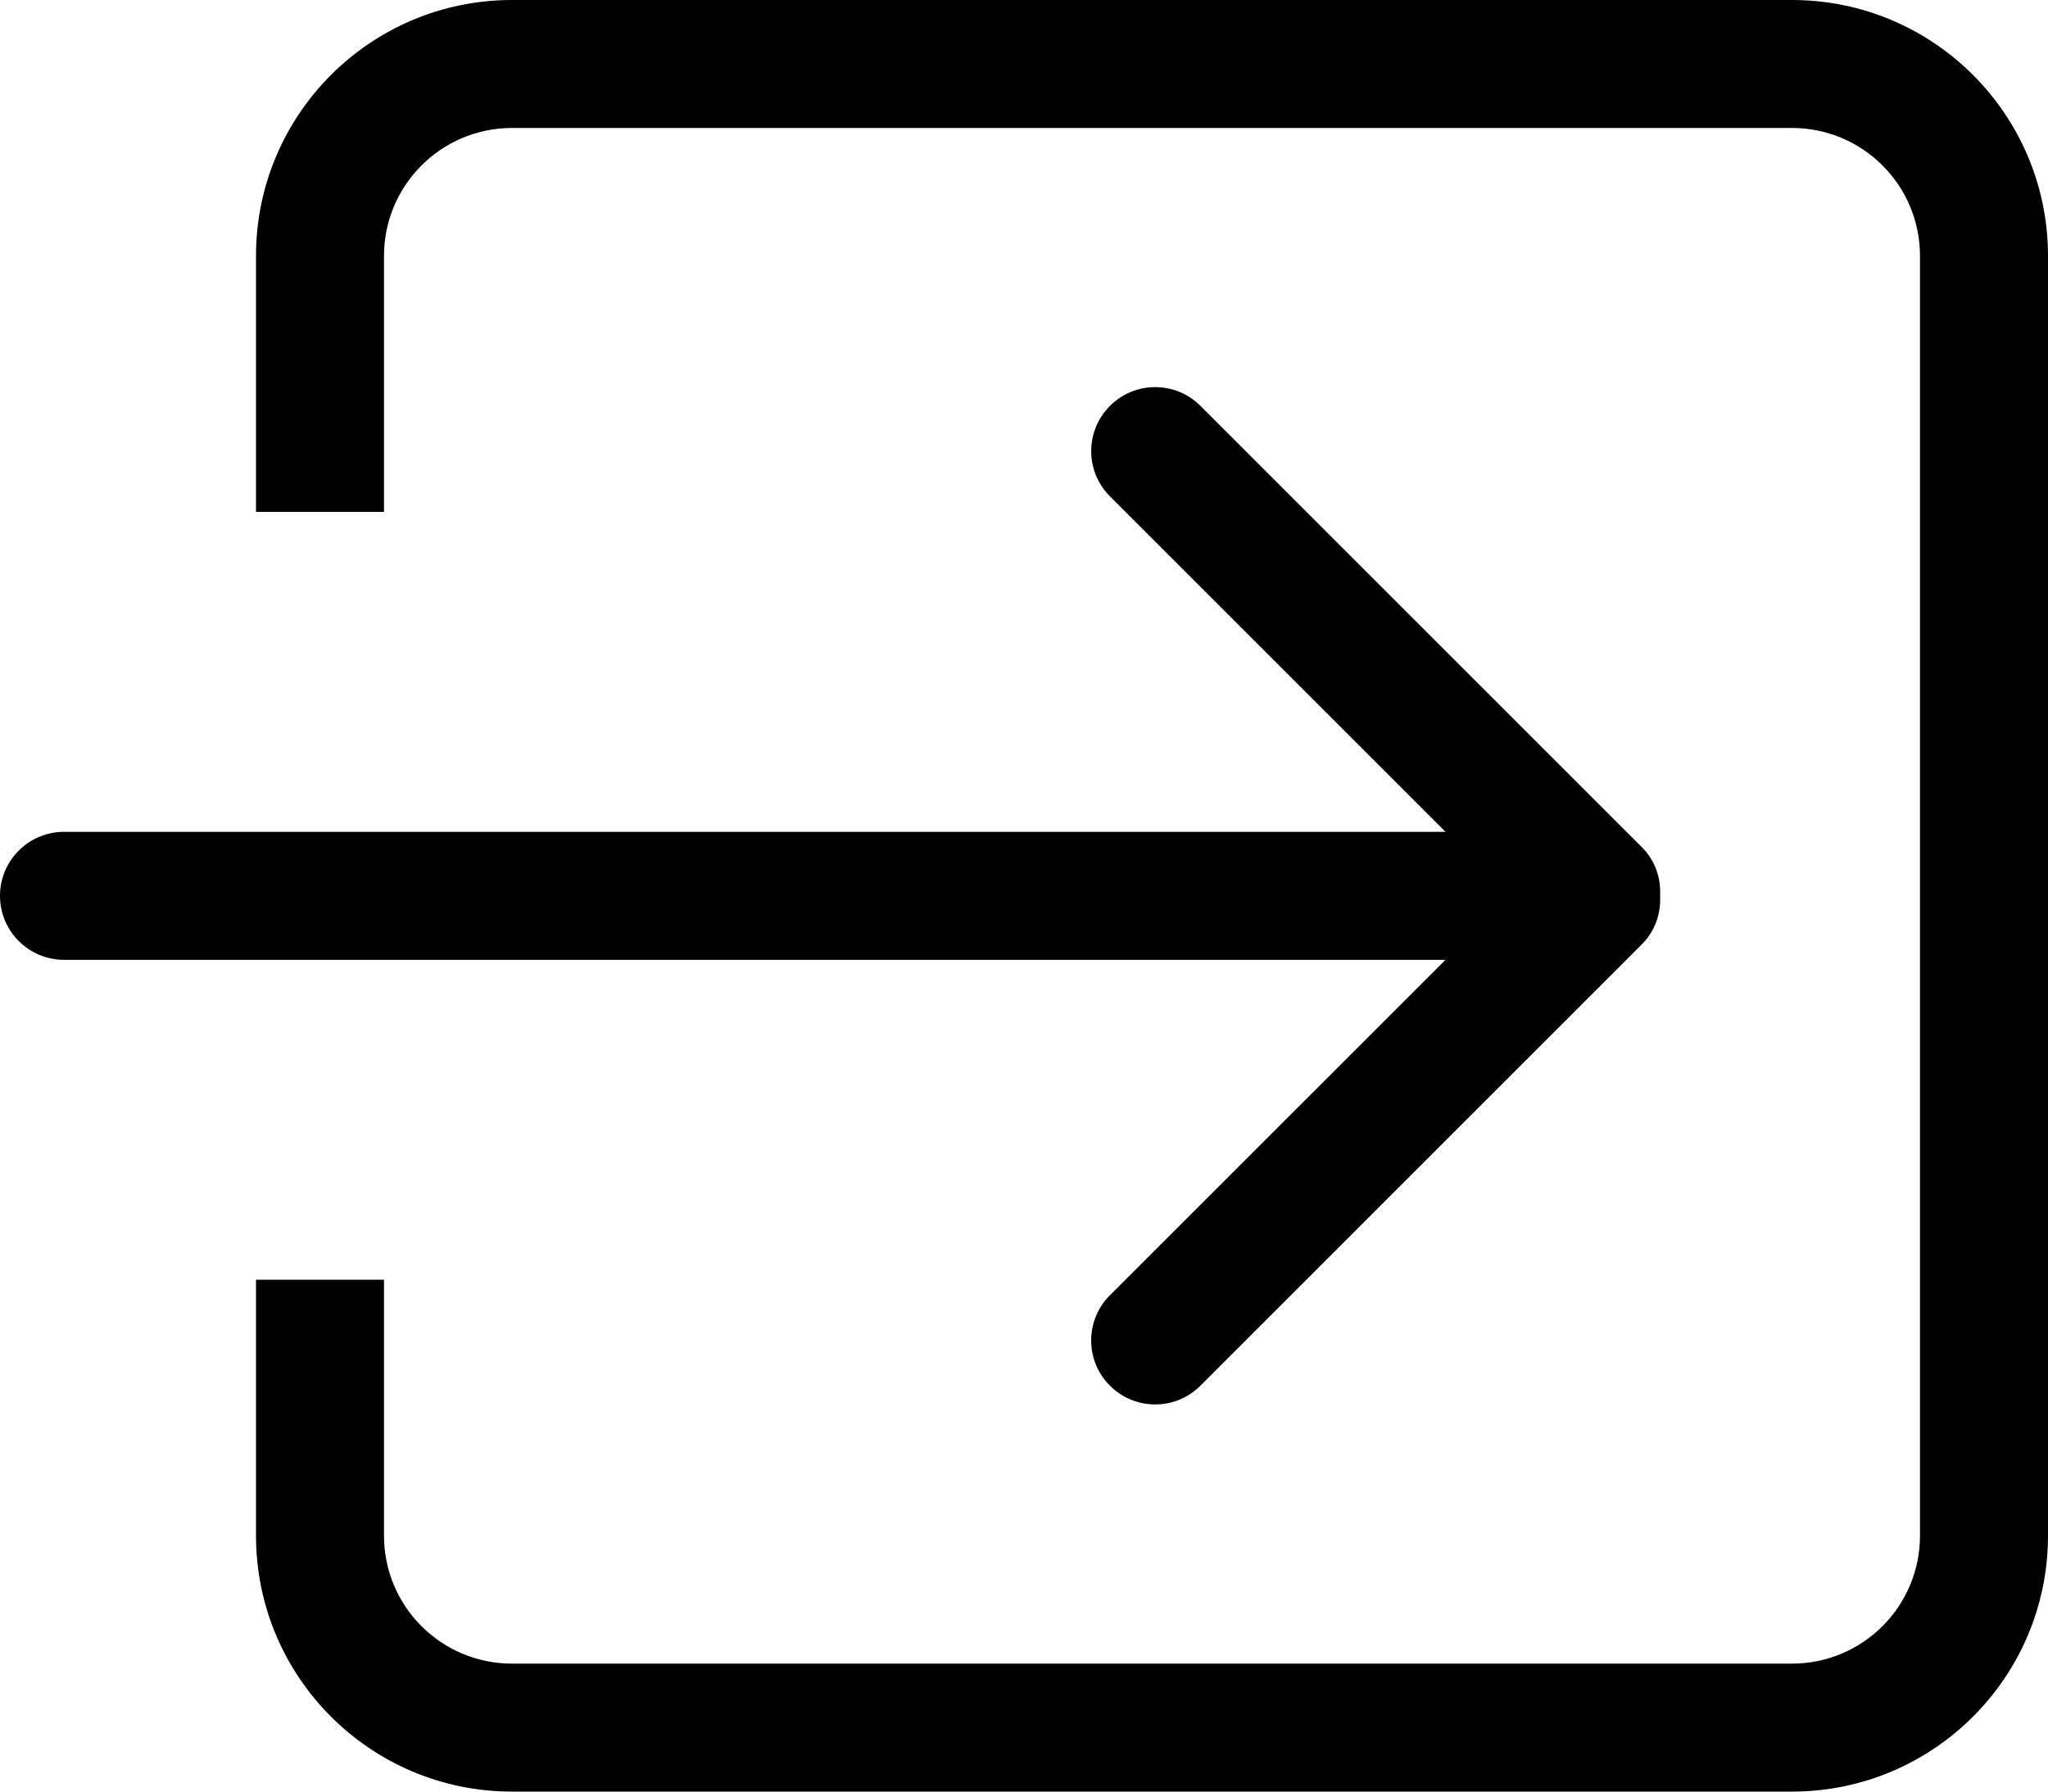
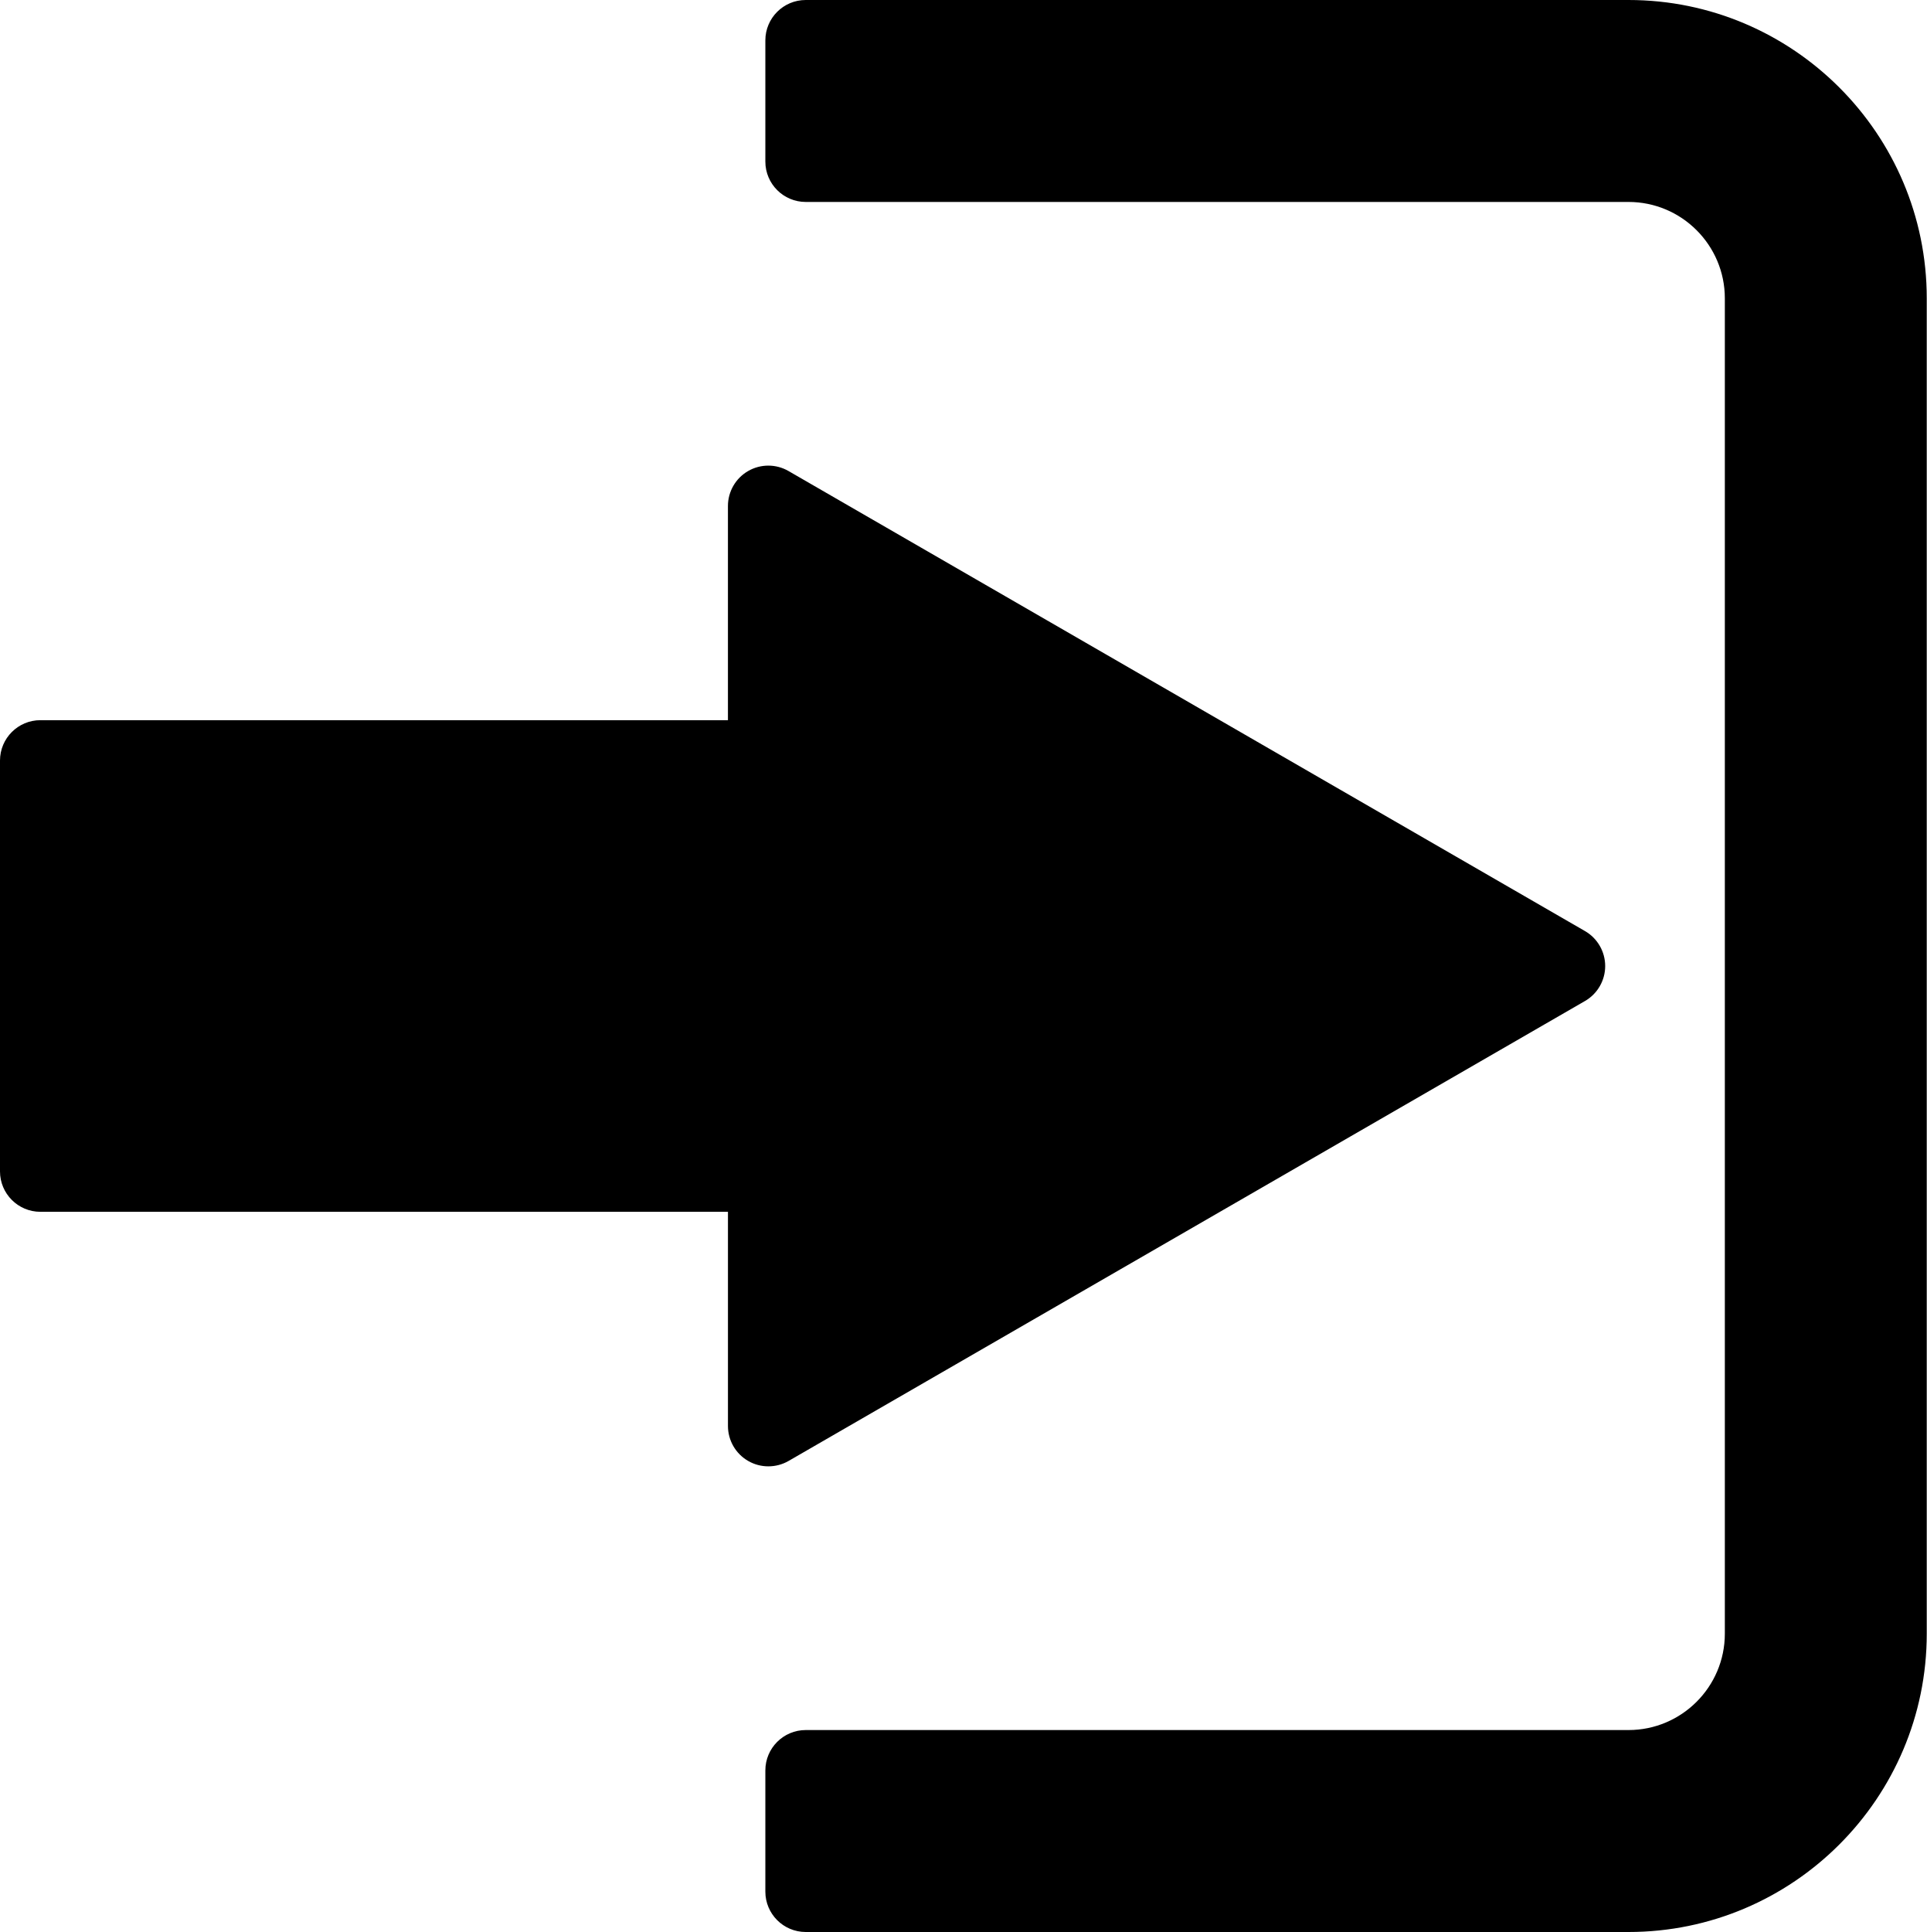
- <svg xmlns="http://www.w3.org/2000/svg" viewBox="0 0 612 535.5" version="1.1">
-   <g transform="translate(0,-38.25)">
-     <path d="m331.68 425.38c-7.478 7.479-7.478 19.584 0 27.043 7.479 7.478 19.584 7.478 27.043 0l131.95-131.96c3.979-3.979 5.681-9.276 5.412-14.479 0.269-5.221-1.434-10.499-5.412-14.477l-131.94-131.94c-7.459-7.478-19.584-7.478-27.043 0-7.478 7.478-7.478 19.584 0 27.042l100.27 100.27h-412.83c-10.562 0.01-19.13 8.57-19.13 19.13 0 10.557 8.568 19.125 19.125 19.125h412.83l-100.27 100.25zm203.82-387.13h-382.5c-42.247 0-76.5 34.253-76.5 76.5v76.5h38.25v-76.5c0-21.114 17.12-38.25 38.25-38.25h382.5c21.133 0 38.25 17.136 38.25 38.25v382.5c0 21.114-17.117 38.25-38.25 38.25h-382.5c-21.133 0-38.25-17.117-38.25-38.25v-76.5h-38.25v76.5c0 42.247 34.253 76.5 76.5 76.5h382.5c42.247 0 76.5-34.253 76.5-76.5v-382.5c0-42.247-34.253-76.5-76.5-76.5z" />
+ <svg xmlns="http://www.w3.org/2000/svg" viewBox="0 0 95.425 95.667">
+   <g transform="translate(-.121)">
+     <path d="m39.173 72.344 39.447-22.777c0.619-0.356 1-1.018 1-1.731s-0.381-1.375-1-1.732l-39.447-22.78c-0.619-0.357-1.381-0.357-2 0s-1 1.018-1 1.732v10.605h-34.052c-1.104 0-2 0.896-2 2v20.344c0 1.104 0.896 2 2 2h34.053v10.604c0 0.716 0.381 1.375 1 1.732 0.31 0.18 0.655 0.268 1 0.268s0.69-0.088 0.999-0.265z" />
+     <path d="m80.775 0h-40.749c-1.104 0-2 0.896-2 2v6c0 1.104 0.896 2 2 2h40.749c2.632 0 4.771 2.141 4.771 4.771v66.125c0 2.631-2.141 4.771-4.771 4.771h-40.749c-1.104 0-2 0.896-2 2v6c0 1.104 0.896 2 2 2h40.749c8.146 0 14.771-6.627 14.771-14.771v-66.124c0-8.145-6.626-14.772-14.771-14.772z" />
  </g>
</svg>
